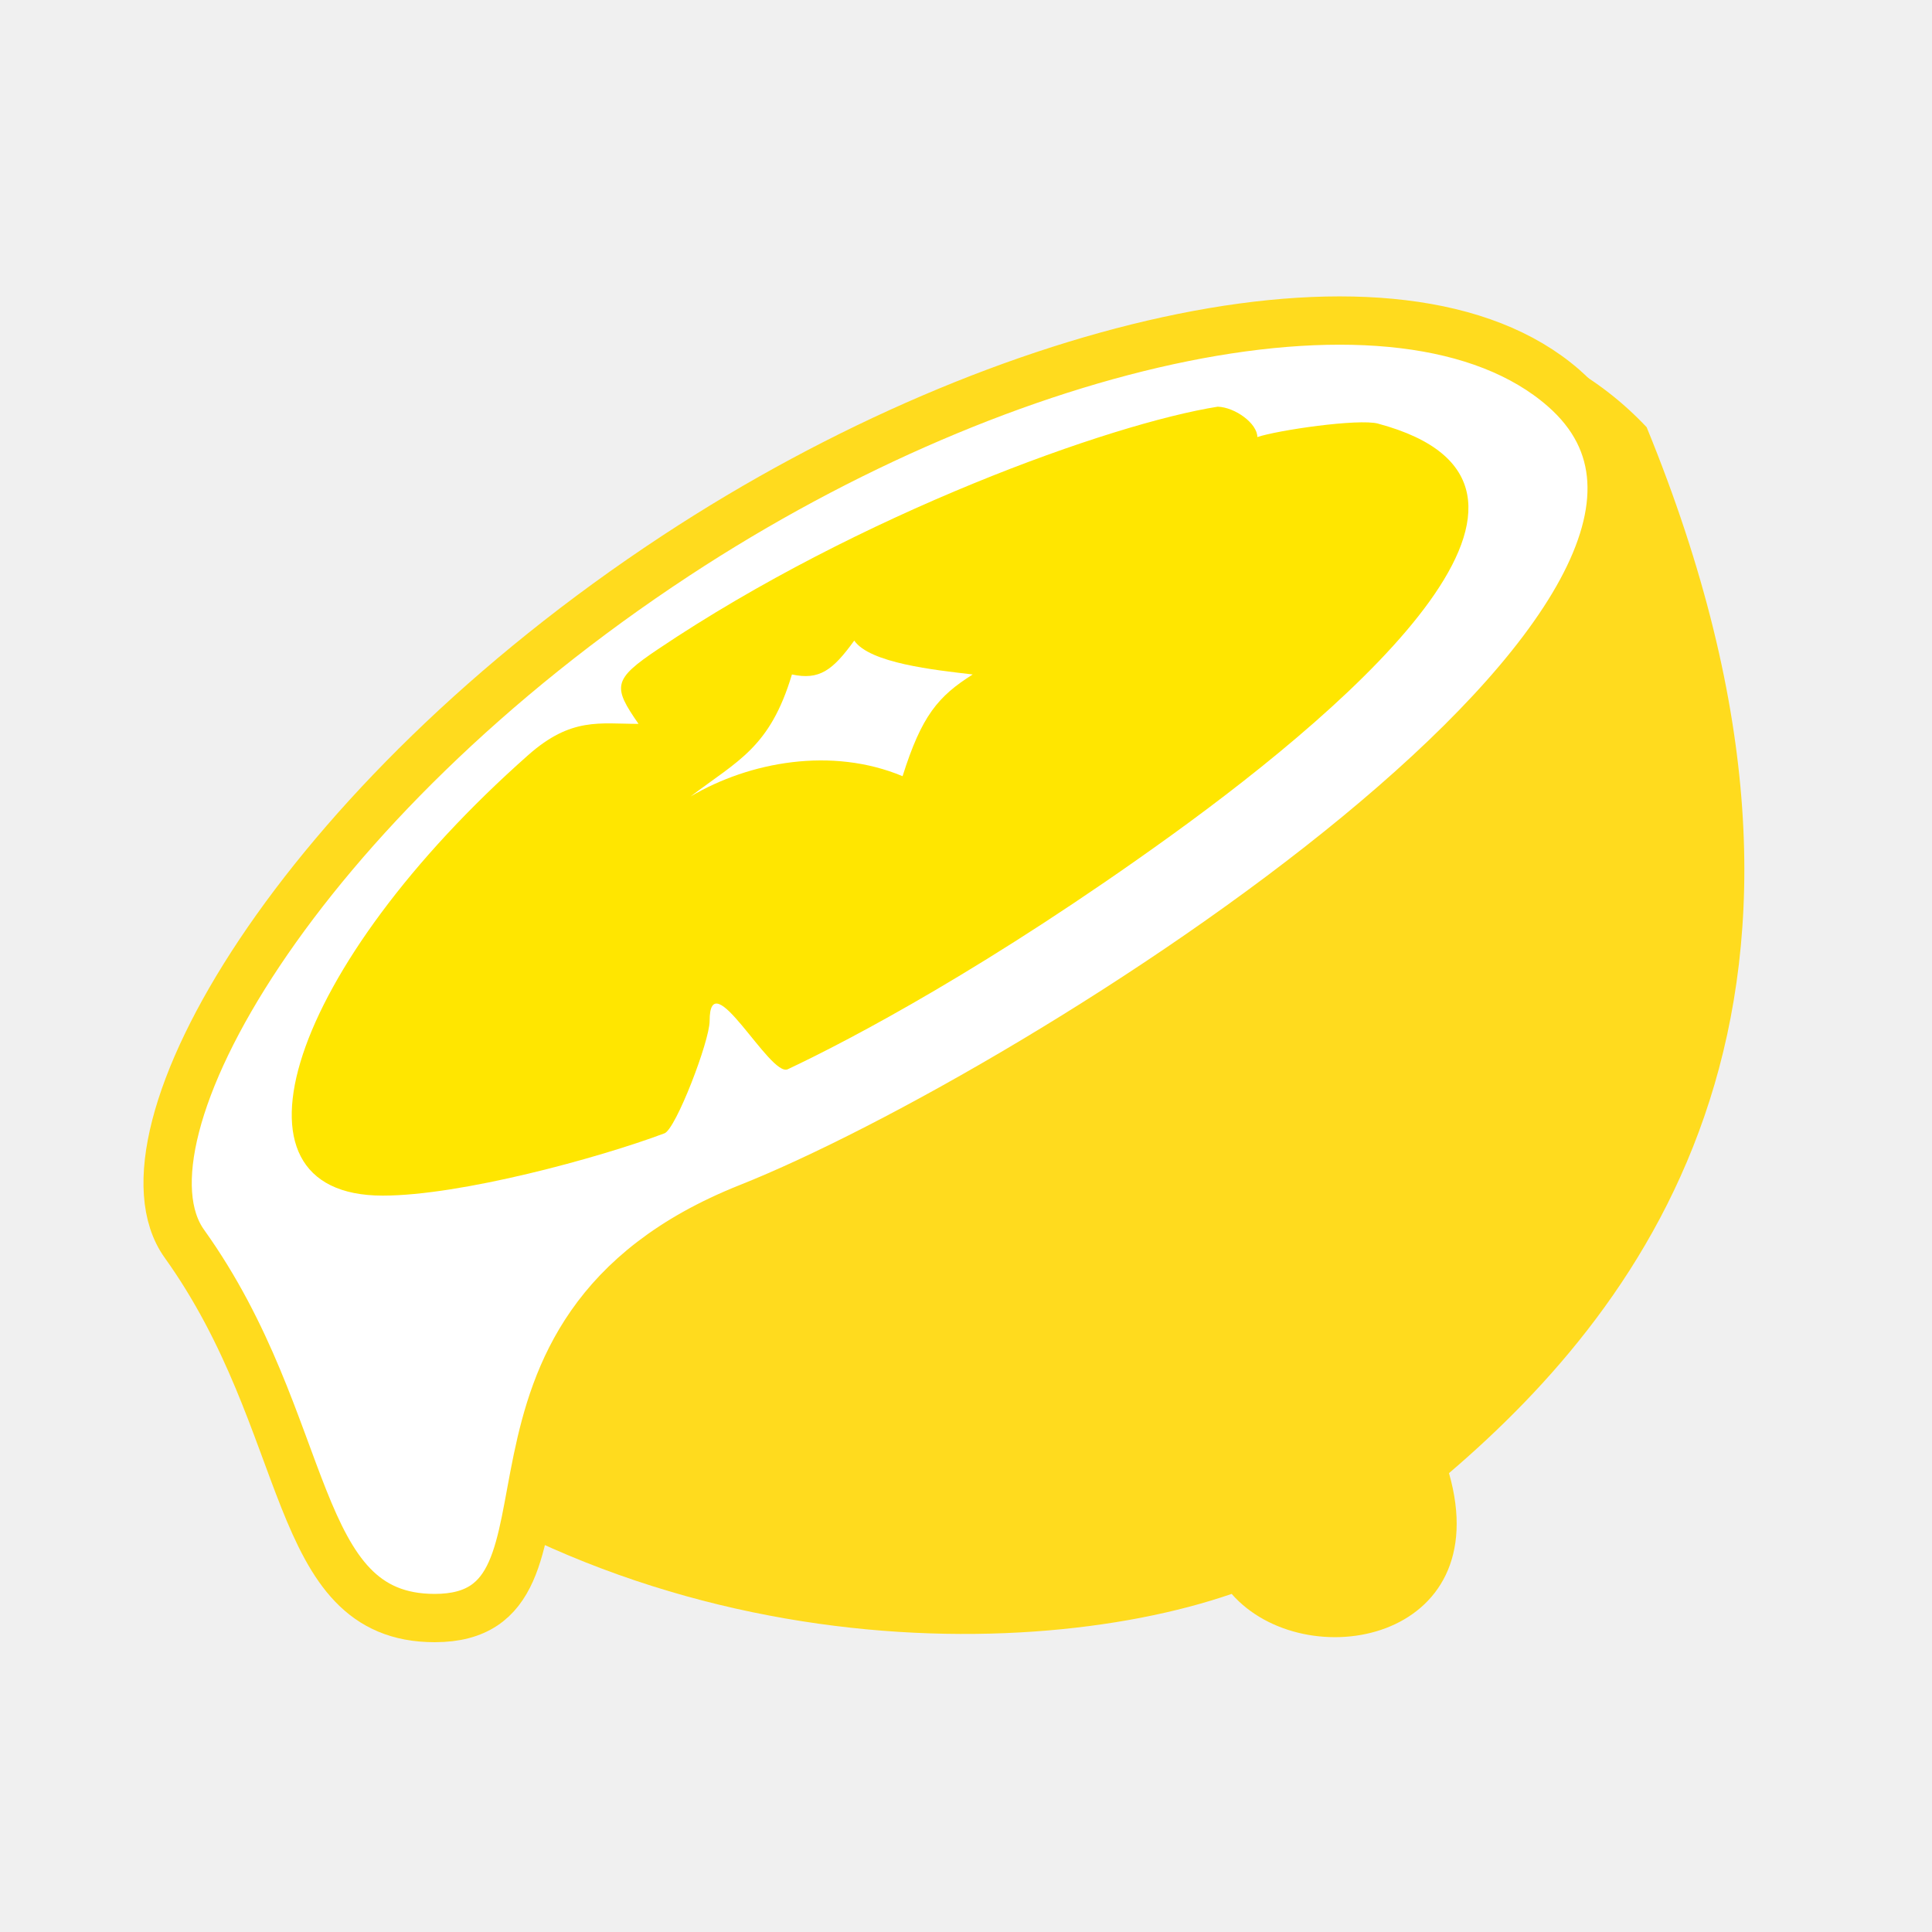
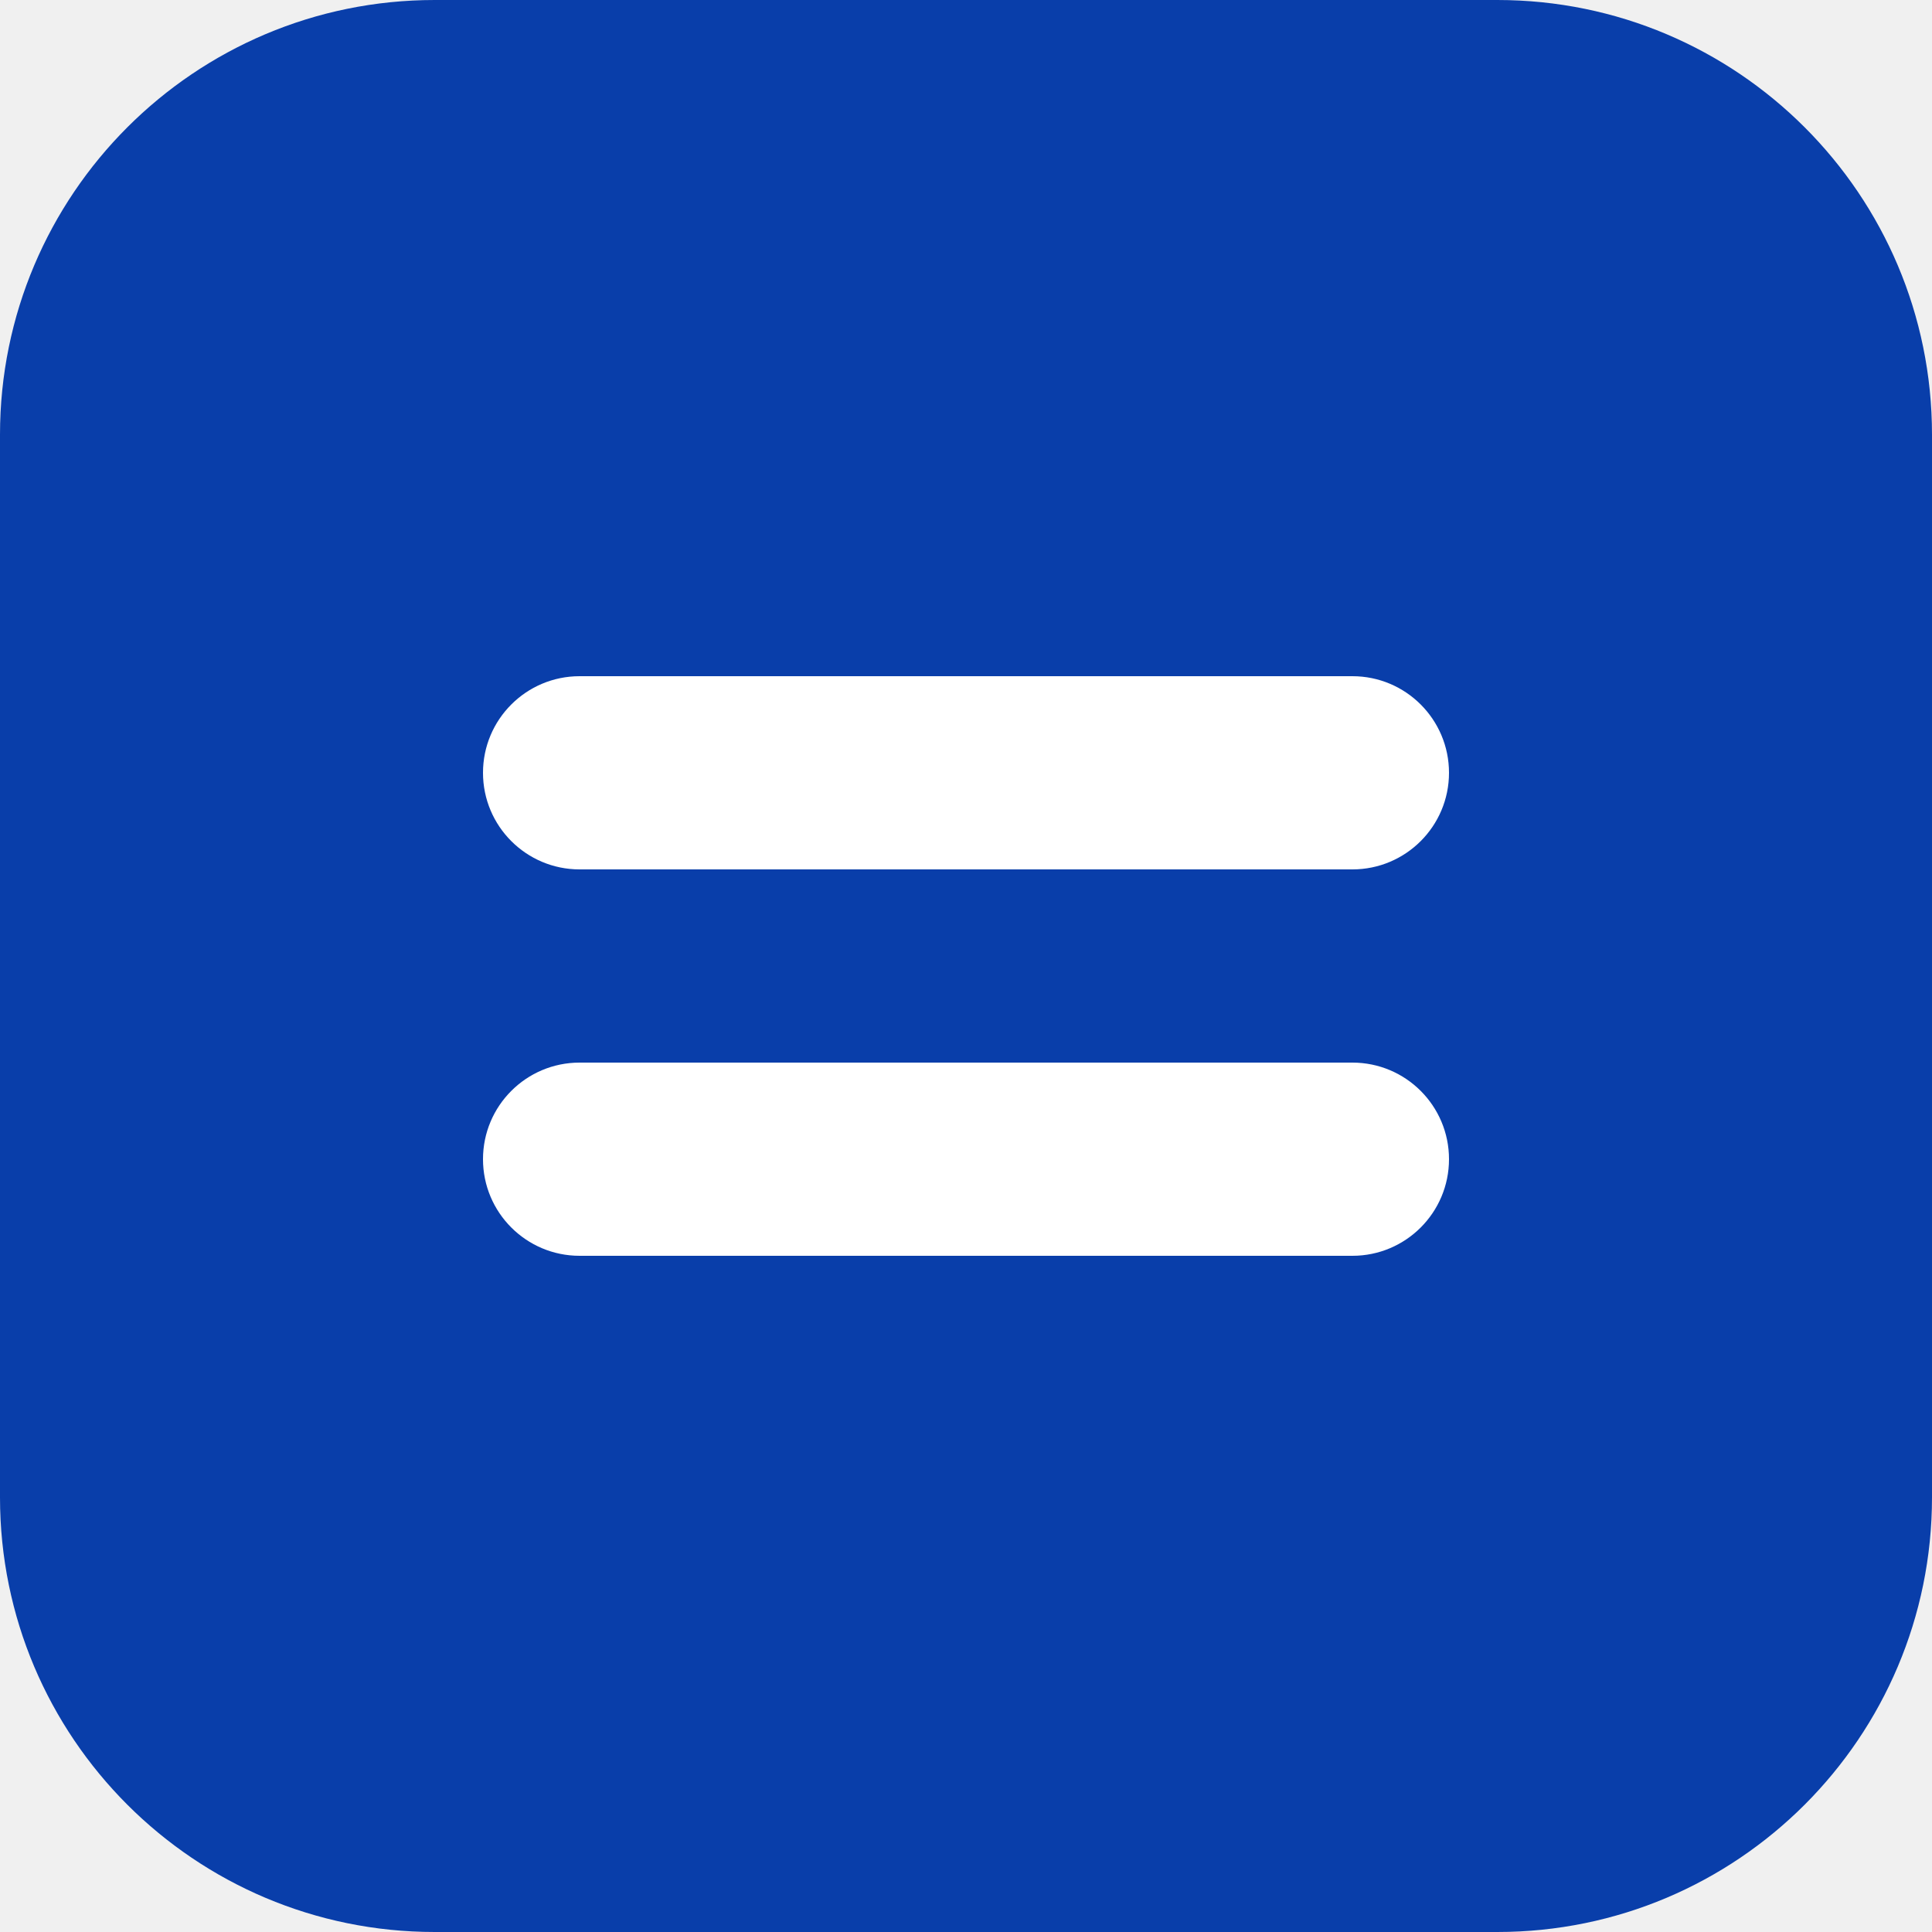
- <svg xmlns="http://www.w3.org/2000/svg" width="40" height="40" fill="none">
-   <path d="M34.092 8.845C38.929 20.652 34.092 27 30 30.5c1 3.5-2.986 4.222-4.5 2.5-4.457 1.537-13.512 1.487-20-5C2 24.5 4.73 16.714 14 11.5c8-4.5 16-7 20.092-2.655Z" fill="#FFDB1E" />
-   <path d="M14 11.5c6.848-4.497 15.025-6.38 18.368-3.47C37.5 12.5 21.5 22.612 15.5 25c-6.5 2.587-3 8.5-6.5 8.5-3 0-2.5-4-5.183-7.75C2.232 23.535 6.16 16.648 14 11.5Z" fill="#fff" stroke="#FFDB1E" />
-   <path d="M28.535 8.772c4.645 1.25-.365 5.695-4.303 8.536-3.732 2.692-6.606 4.21-7.923 4.83-.366.173-1.617-2.252-1.617-1 0 .417-.7 2.238-.934 2.326-1.365.512-4.223 1.29-5.835 1.29-3.491 0-1.923-4.754 3.014-9.122.892-.789 1.478-.645 2.283-.645-.537-.773-.534-.917.403-1.546C17.79 10.64 23 8.77 25.212 8.42c.366.014.82.35.82.629.41-.14 2.095-.388 2.503-.278Z" fill="#FFE600" />
-   <path d="M14.297 16.49c.985-.747 1.644-1.01 2.099-2.526.566.121.841-.08 1.29-.701.324.466 1.657.608 2.453.701-.715.451-1.057.852-1.452 2.106-1.464-.611-3.167-.302-4.39.42Z" fill="#fff" />
+ <svg xmlns="http://www.w3.org/2000/svg" width="40" height="40" viewBox="0 0 40 40" fill="none">
+   <rect width="40" height="40" rx="9" fill="#093eaa" />
+   <rect x="10" y="14" width="20" height="4" rx="2" fill="#ffffff" />
+   <rect x="10" y="22" width="20" height="4" rx="2" fill="#ffffff" />
</svg>
